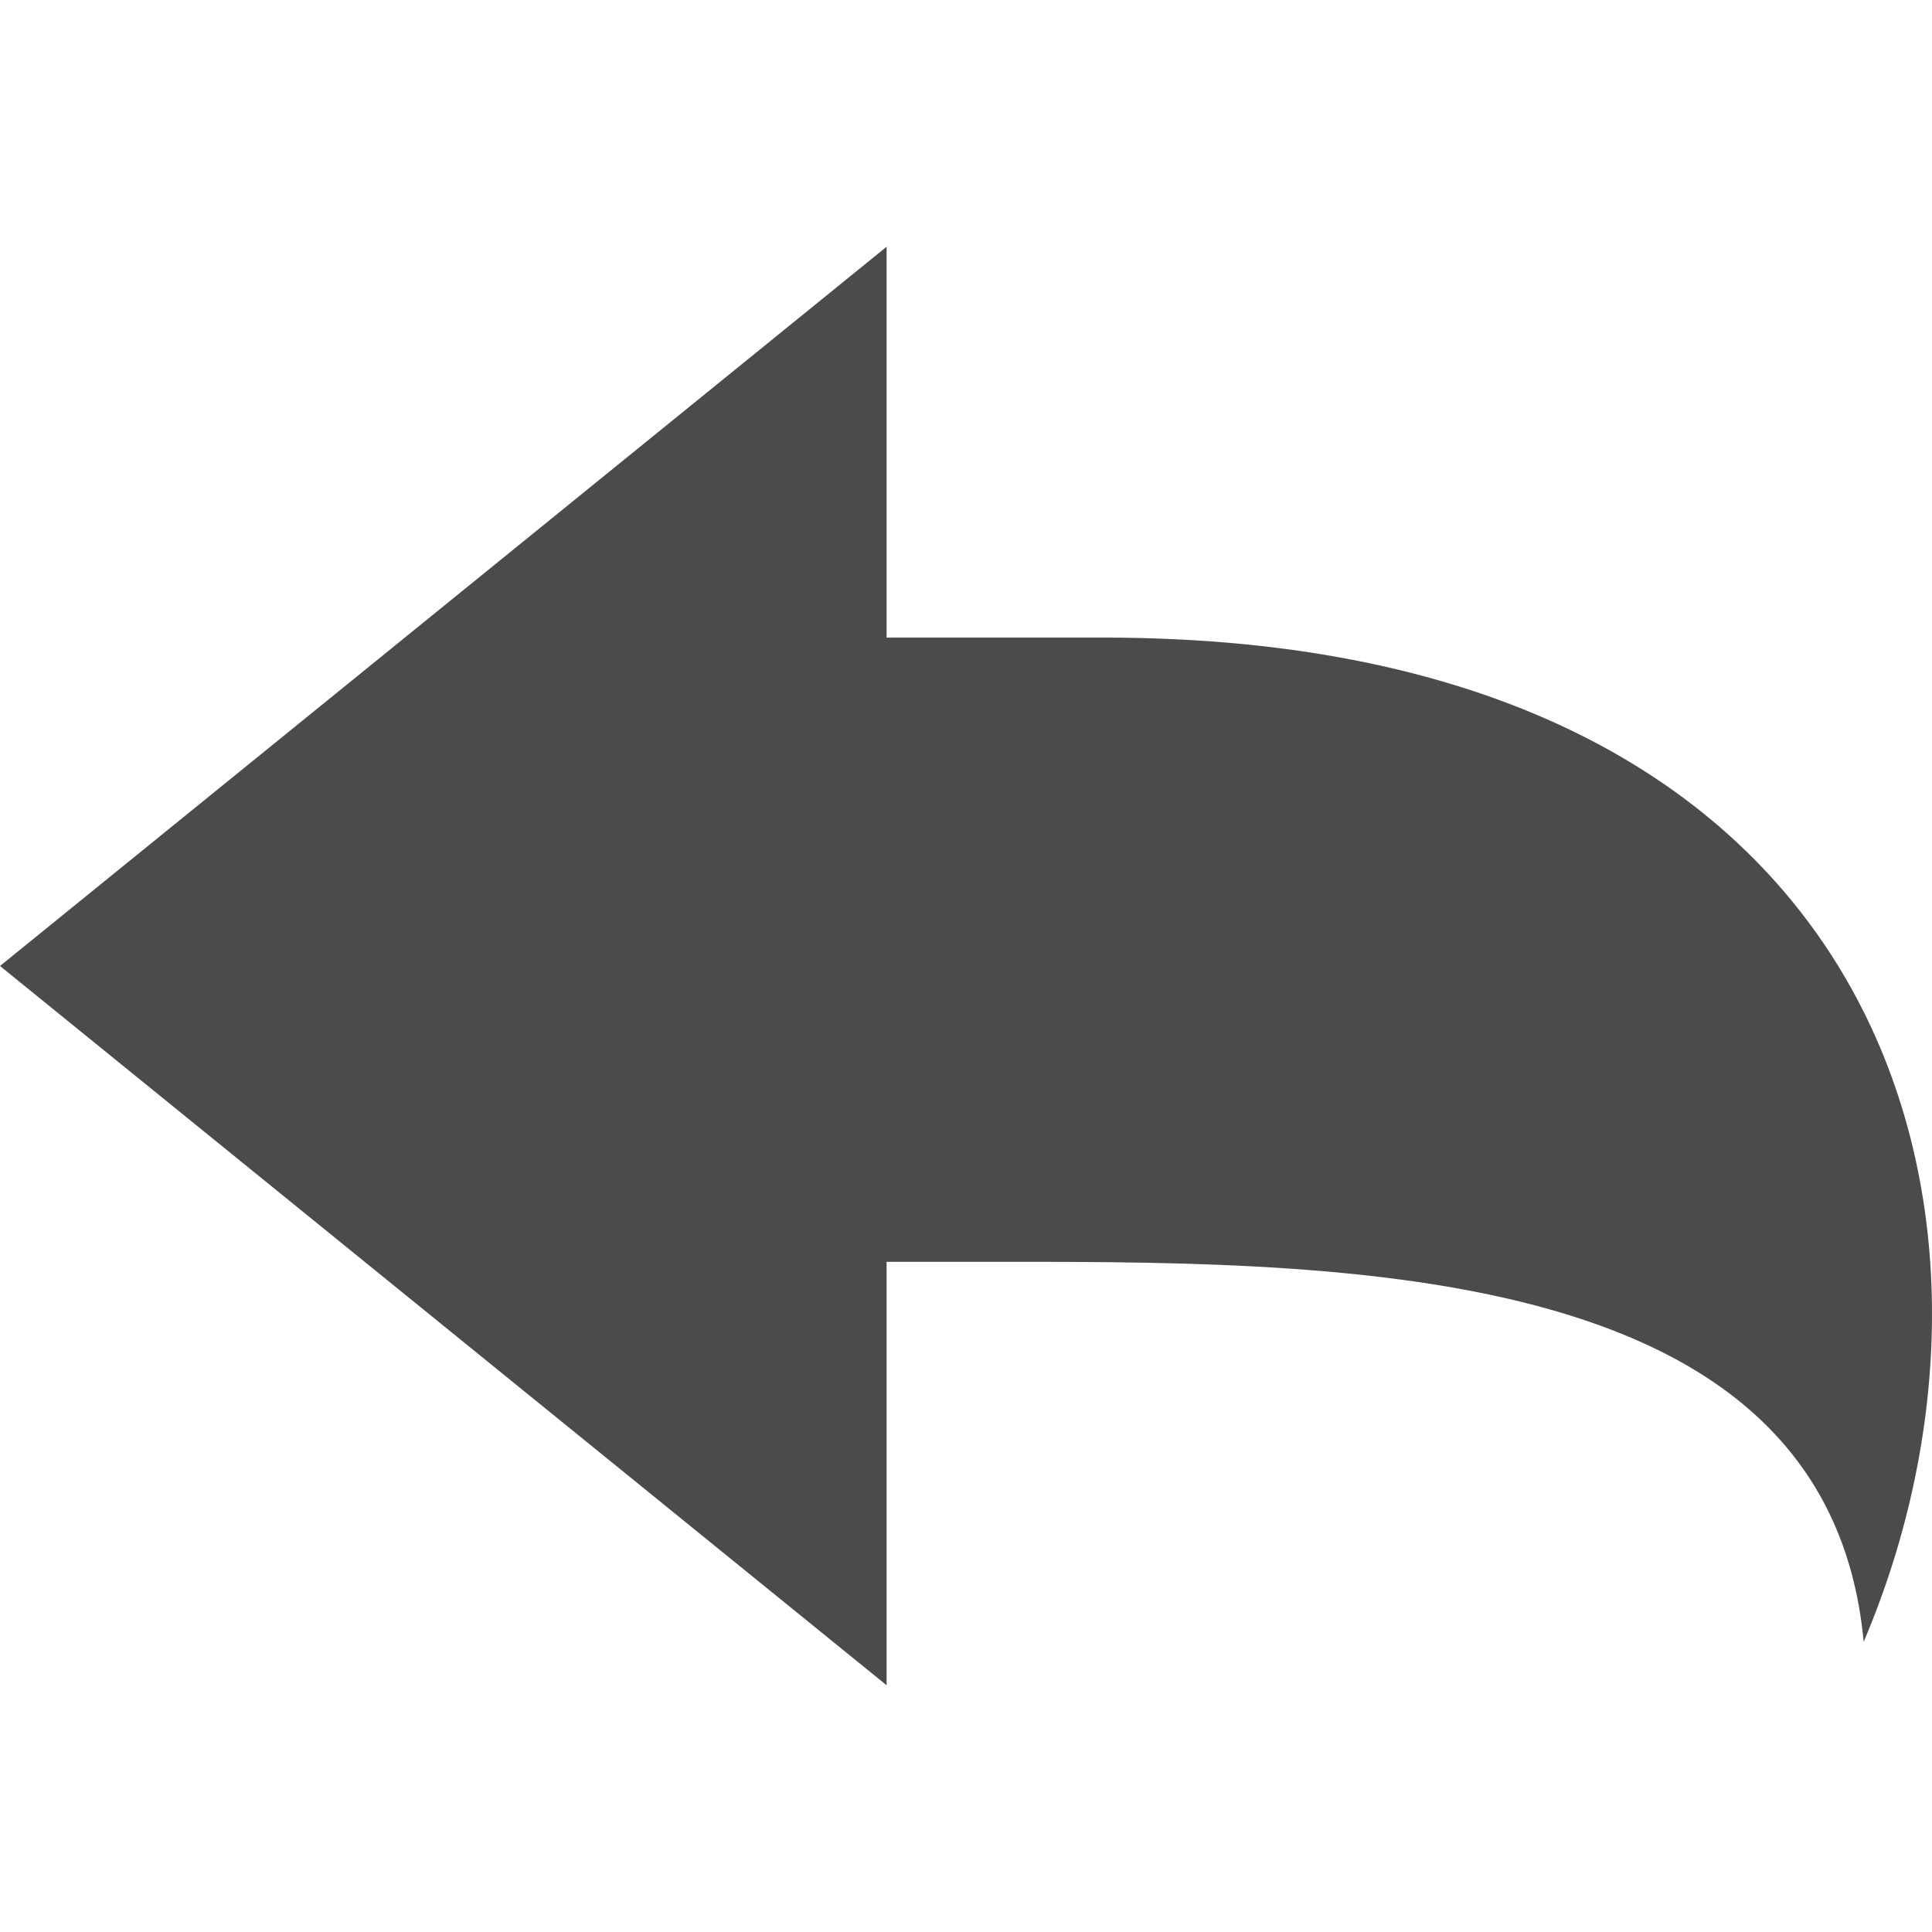
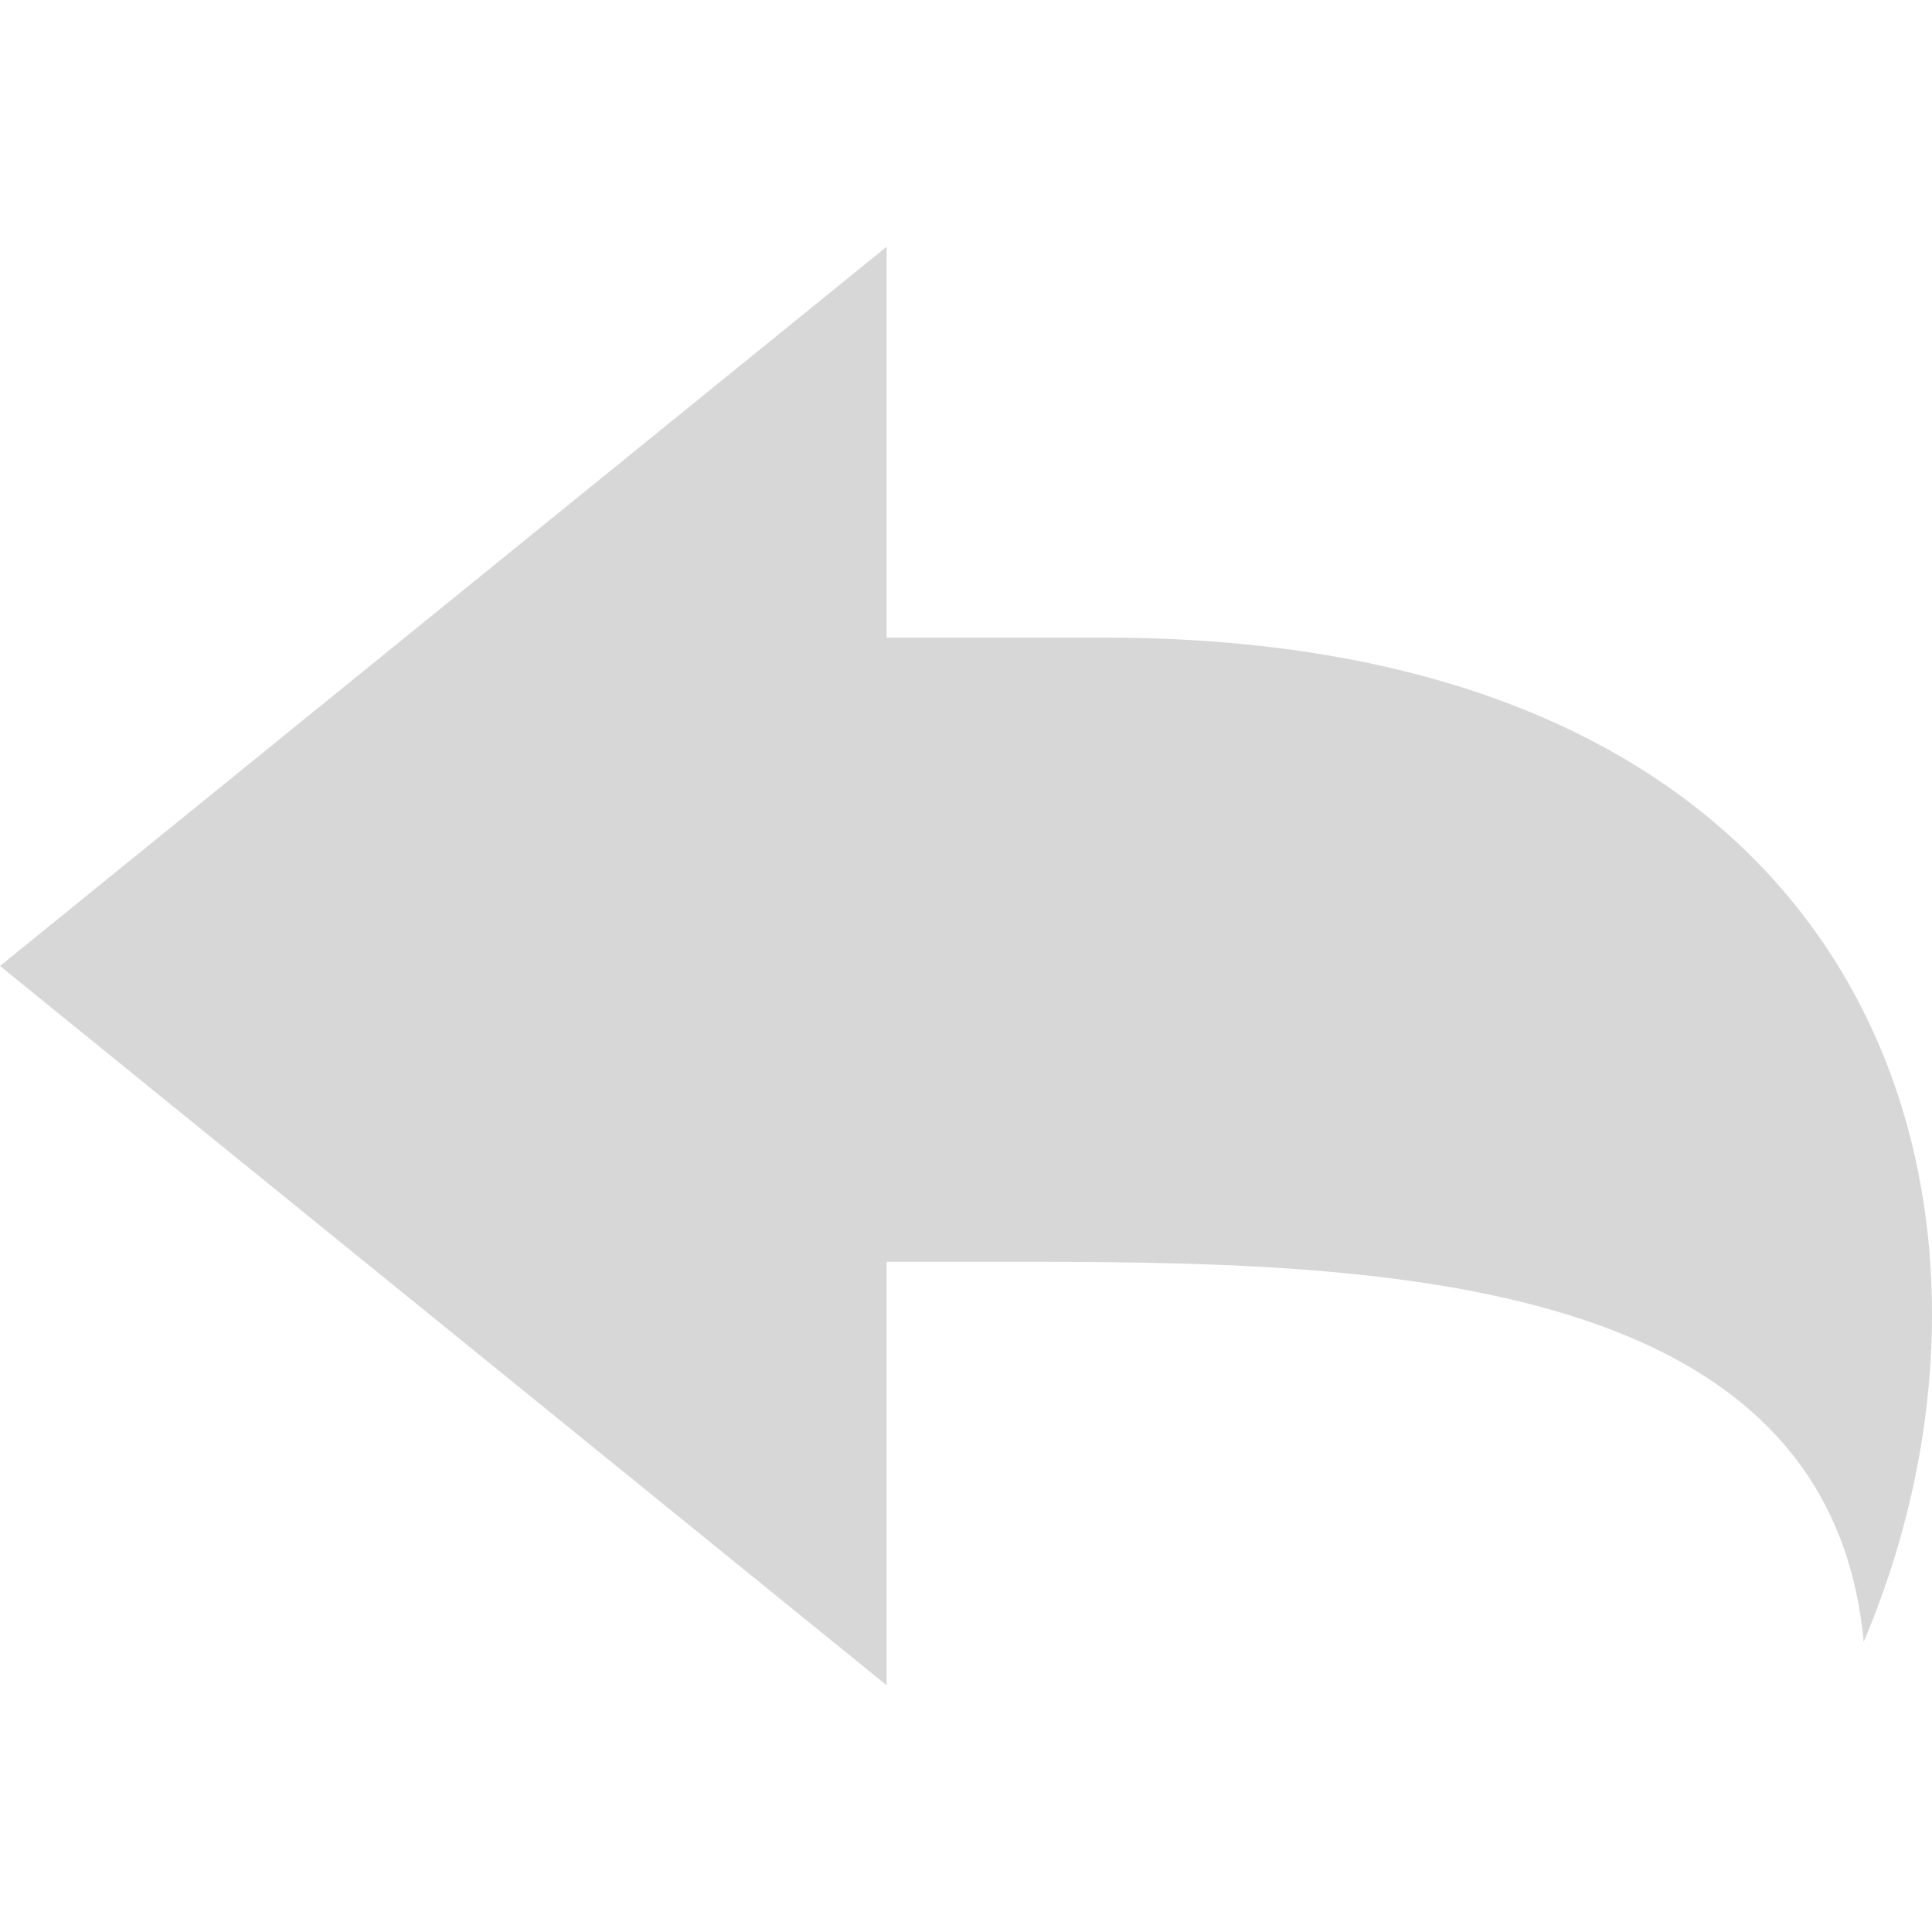
<svg xmlns="http://www.w3.org/2000/svg" version="1.1" id="_x32_" x="0px" y="0px" viewBox="0 0 512 512" style="width: 256px; height: 256px; opacity: 1;" xml:space="preserve">
  <style type="text/css">
	.st0{fill:#D8D7D8;}
</style>
  <g>
-     <path class="st0" d="M292.497,168.968c-21.134,0-40.287,0-57.542,0V65.394L0,255.995l234.955,190.61V334.395   c7.132,0,14.331,0,21.578,0c95.305,0,227.772-2.396,237.359,100.701C541.847,322.408,501.086,168.968,292.497,168.968z" style="fill: rgb(75, 75, 75);" />
+     <path class="st0" d="M292.497,168.968c-21.134,0-40.287,0-57.542,0V65.394L0,255.995l234.955,190.61V334.395   c7.132,0,14.331,0,21.578,0c95.305,0,227.772-2.396,237.359,100.701C541.847,322.408,501.086,168.968,292.497,168.968z" />
  </g>
</svg>
